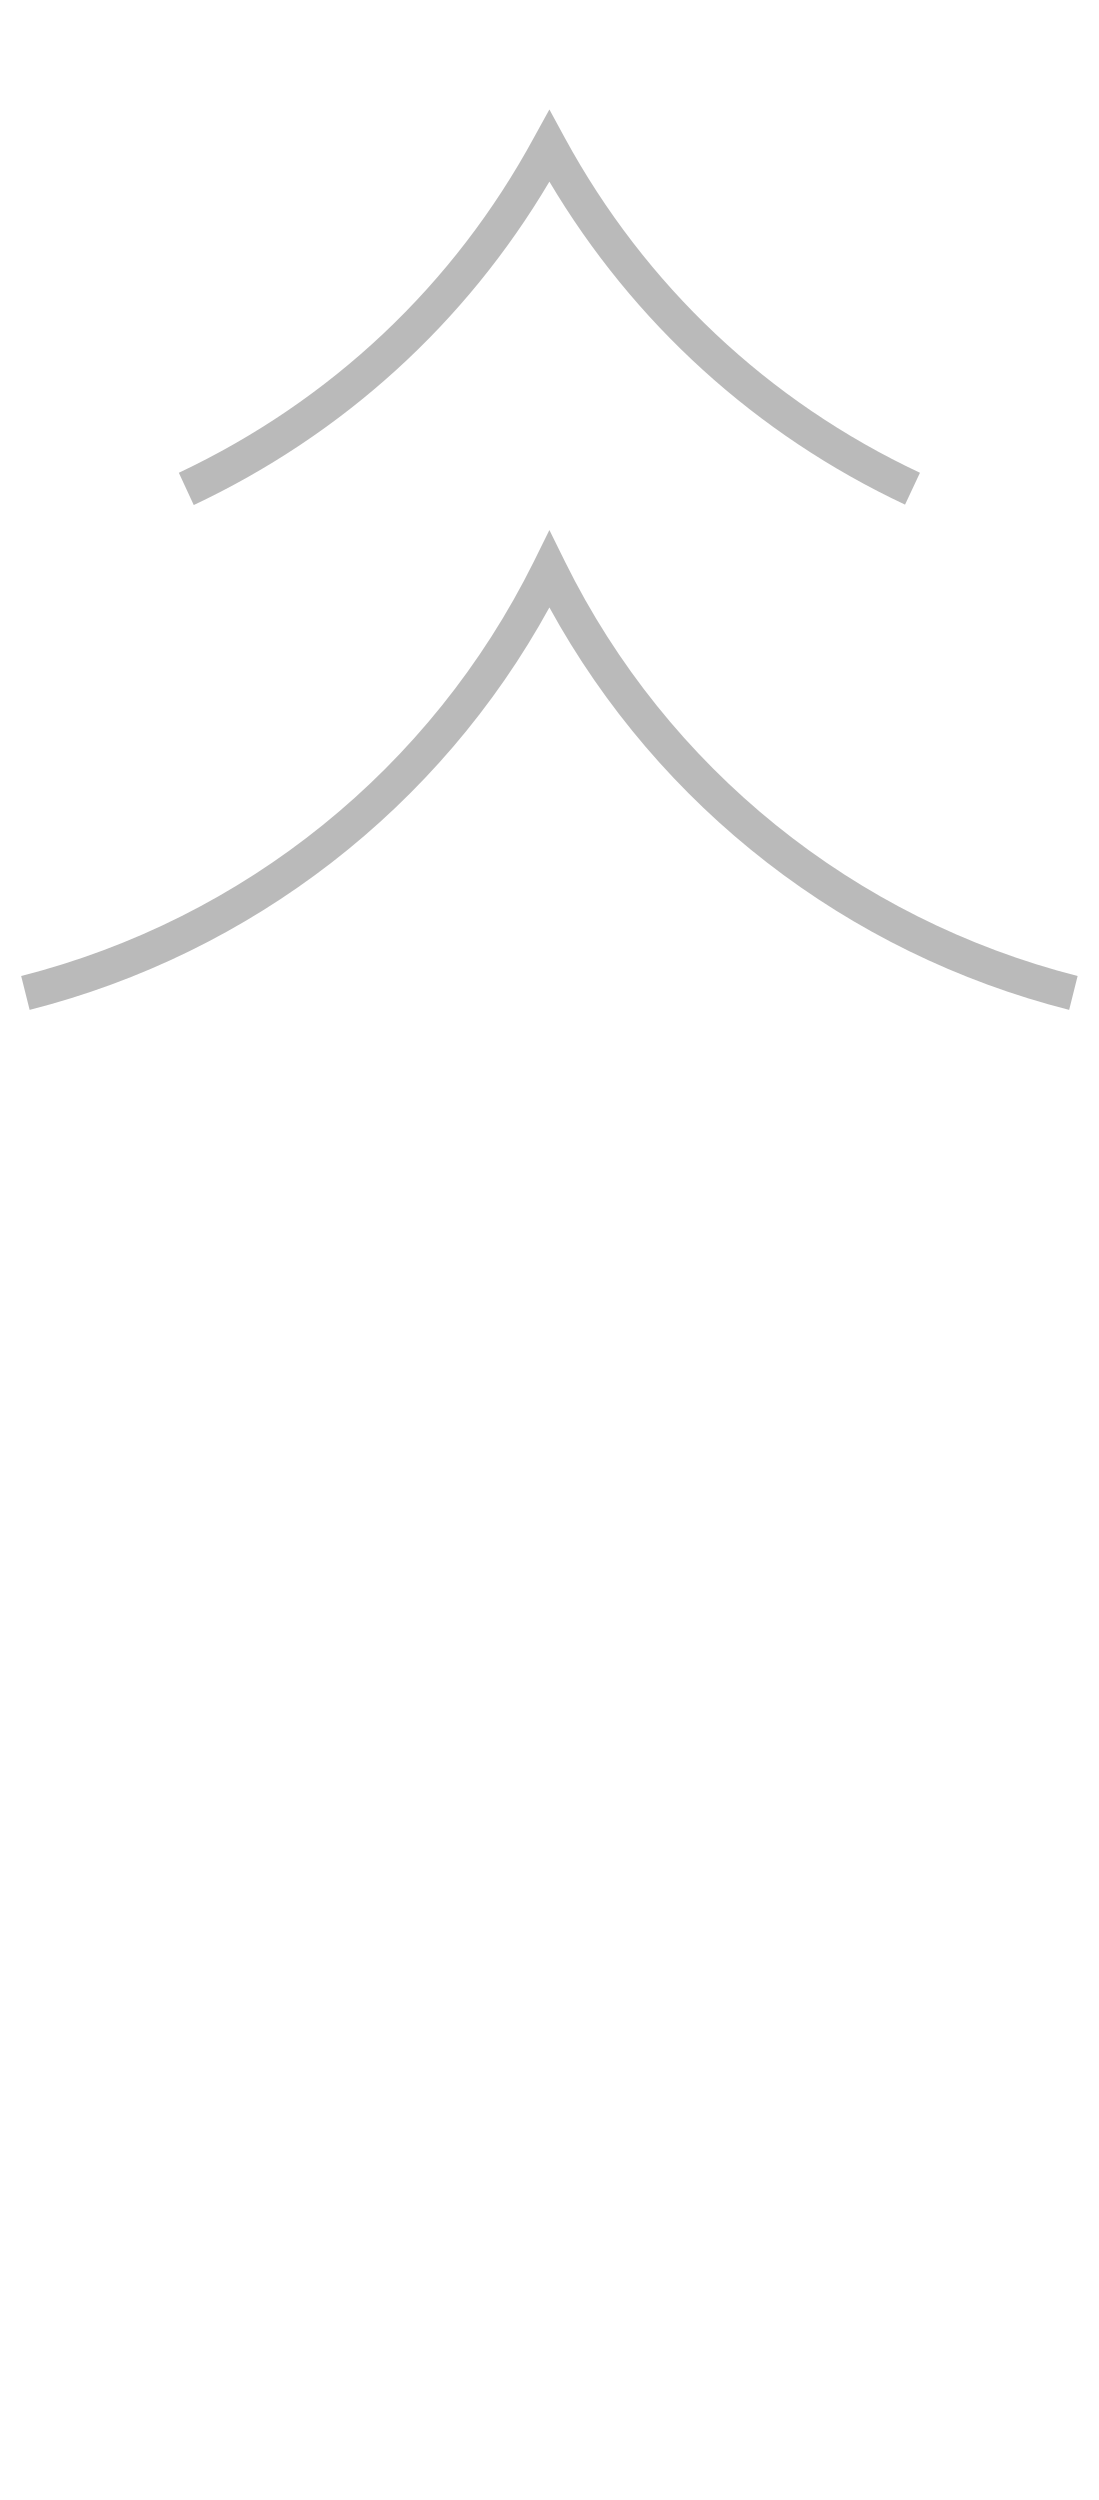
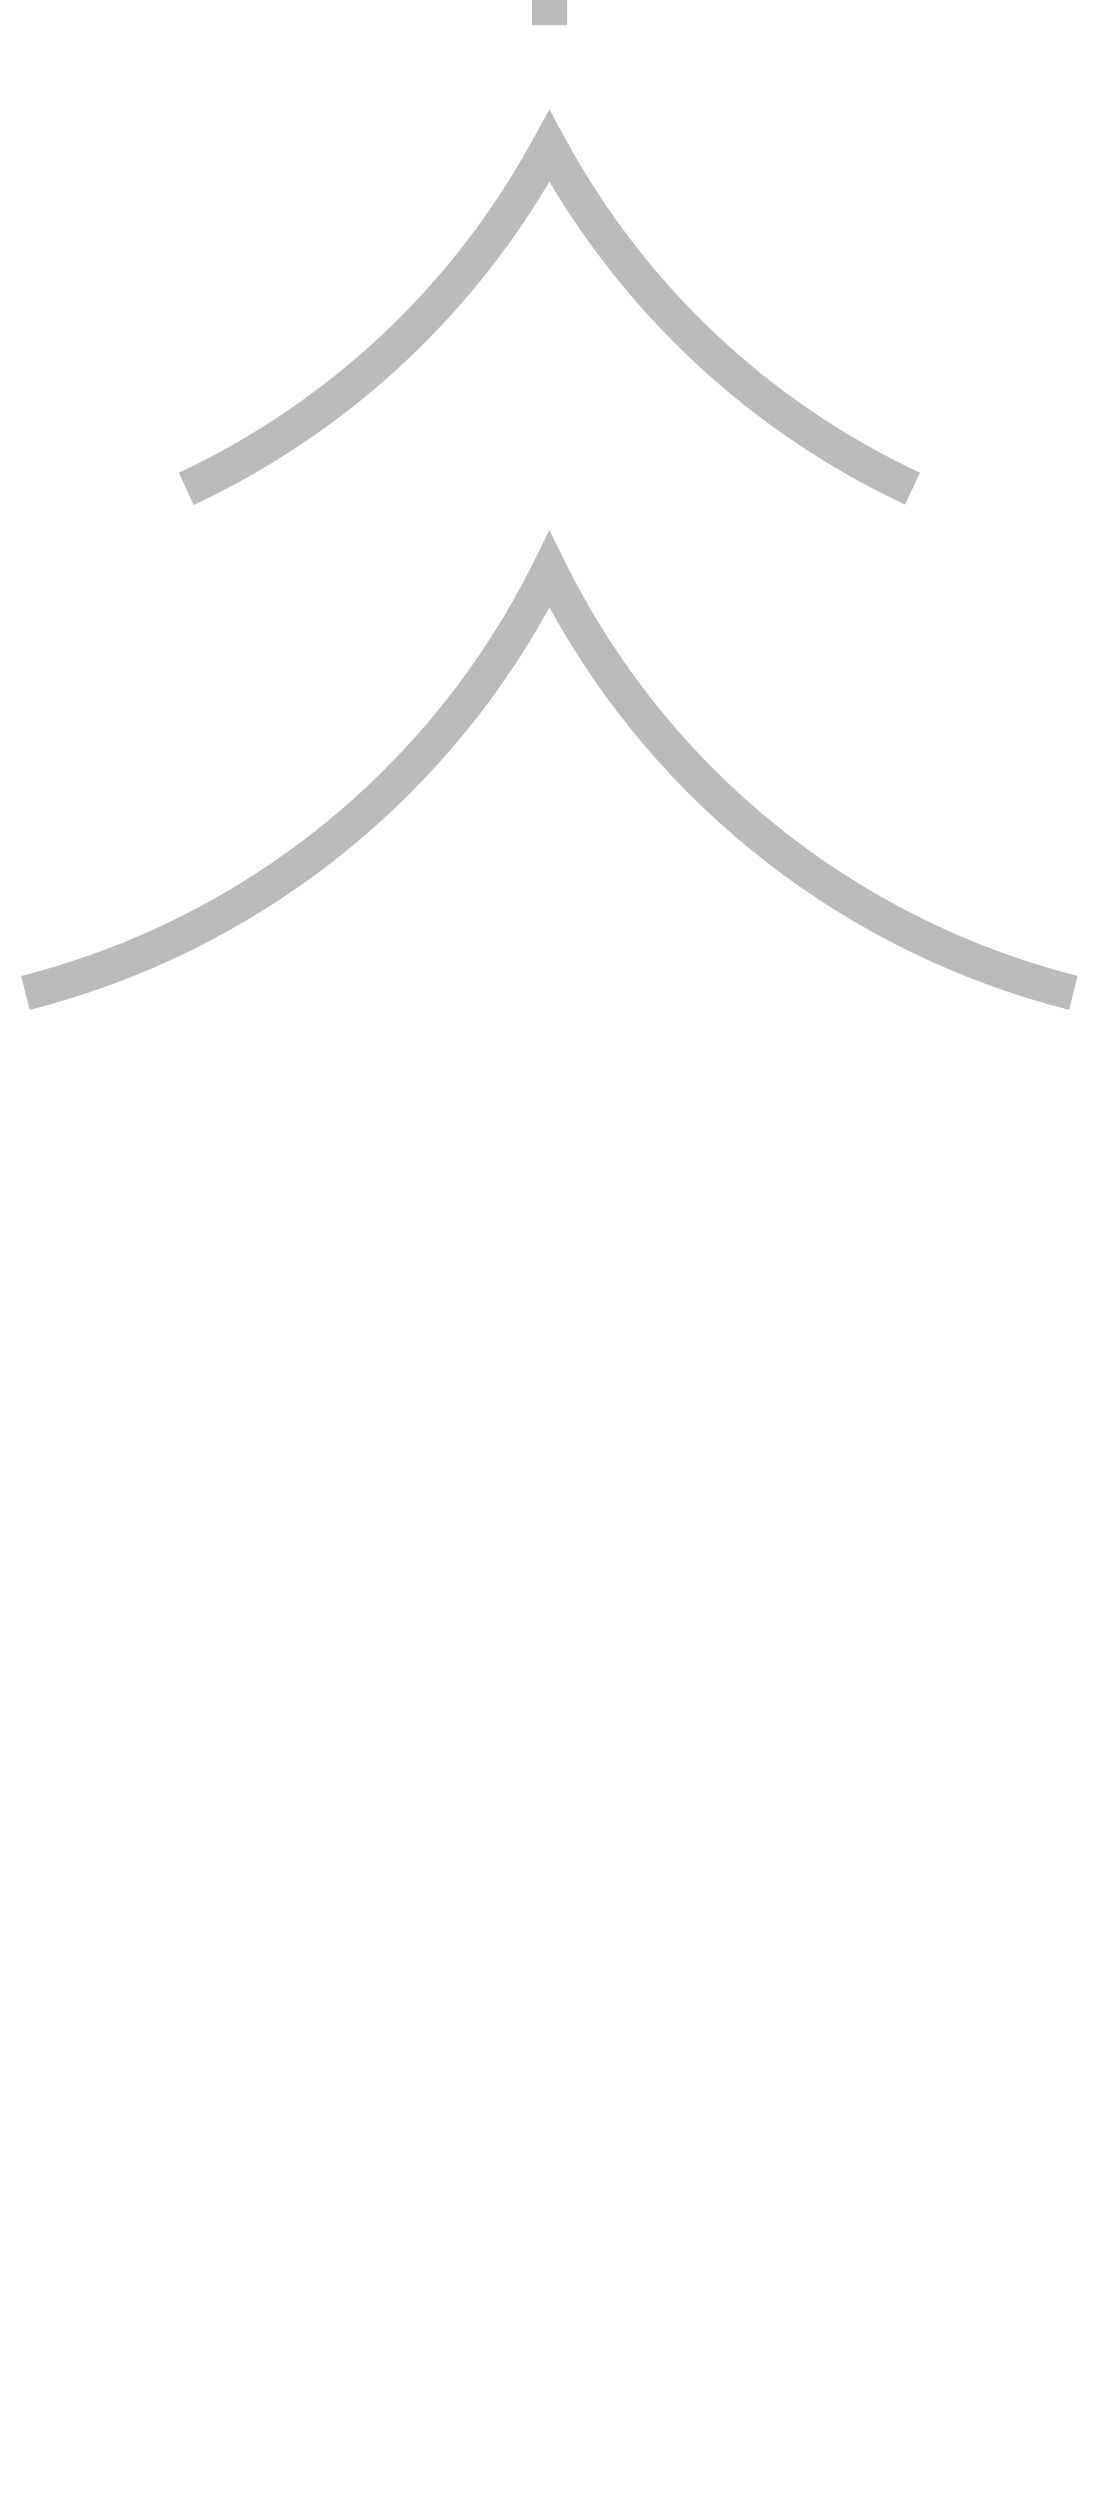
<svg xmlns="http://www.w3.org/2000/svg" version="1.1" id="svg2" x="0px" y="0px" width="2.725px" height="6.2px" viewBox="0 0 2.725 6.2" enable-background="new 0 0 2.725 6.2" xml:space="preserve">
  <g id="positionedConiferousTreeSymbol" transform="matrix(1,0,0,-1,1.3625,1.5125)">
    <g id="polyline4">
-       <rect x="-0.043" y="1.45" fill="#BABABA" width="0.087" height="-3" />
+       <rect x="-0.043" y="1.45" fill="#BABABA" width="0.087" height="3" />
    </g>
    <g id="path6">
      <path fill="#BABABA" d="M1.289-0.992C0.737-0.852,0.272-0.49,0,0.006C-0.272-0.49-0.738-0.852-1.289-0.992L-1.31-0.908    c0.554,0.141,1.017,0.515,1.271,1.027L0,0.198l0.039-0.079C0.292-0.393,0.756-0.767,1.31-0.908L1.289-0.992z" />
    </g>
    <g id="path8">
      <path fill="#BABABA" d="M0.882,0.261C0.512,0.435,0.208,0.712,0,1.062C-0.208,0.711-0.511,0.435-0.882,0.26l-0.037,0.08    c0.377,0.178,0.682,0.465,0.881,0.832L0,1.241l0.038-0.07C0.237,0.805,0.542,0.517,0.919,0.34L0.882,0.261z" />
    </g>
  </g>
</svg>
